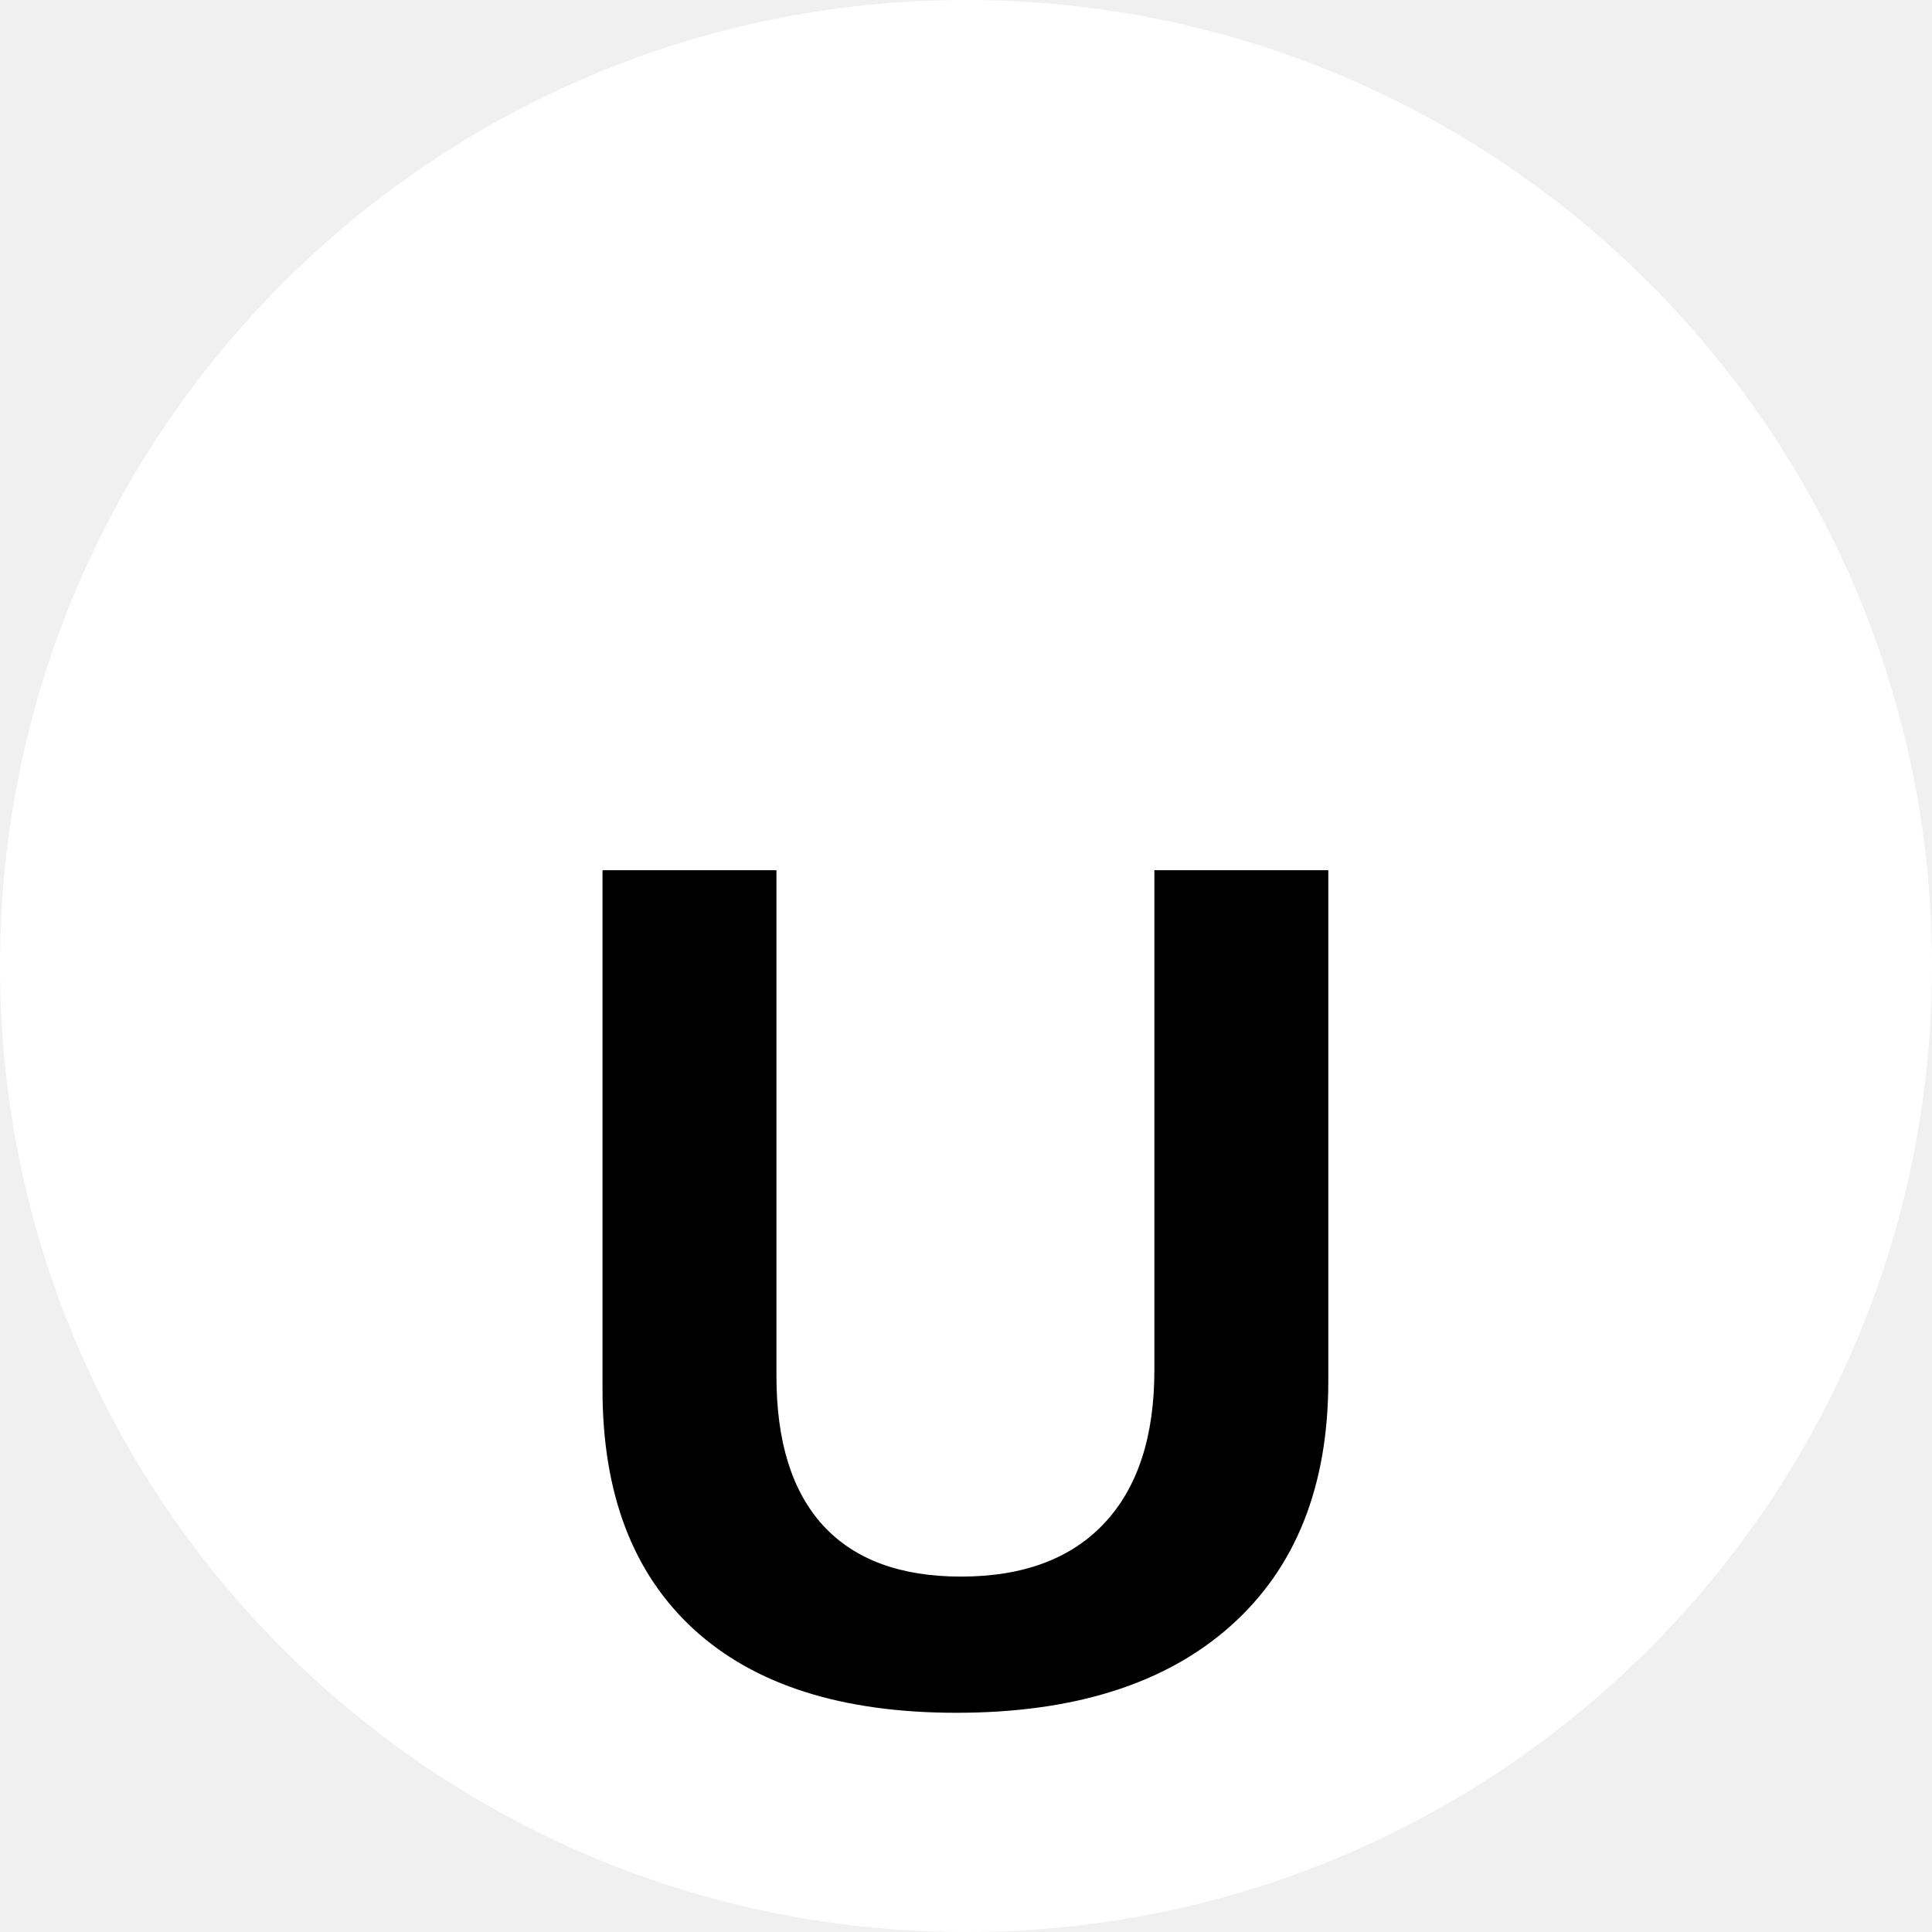
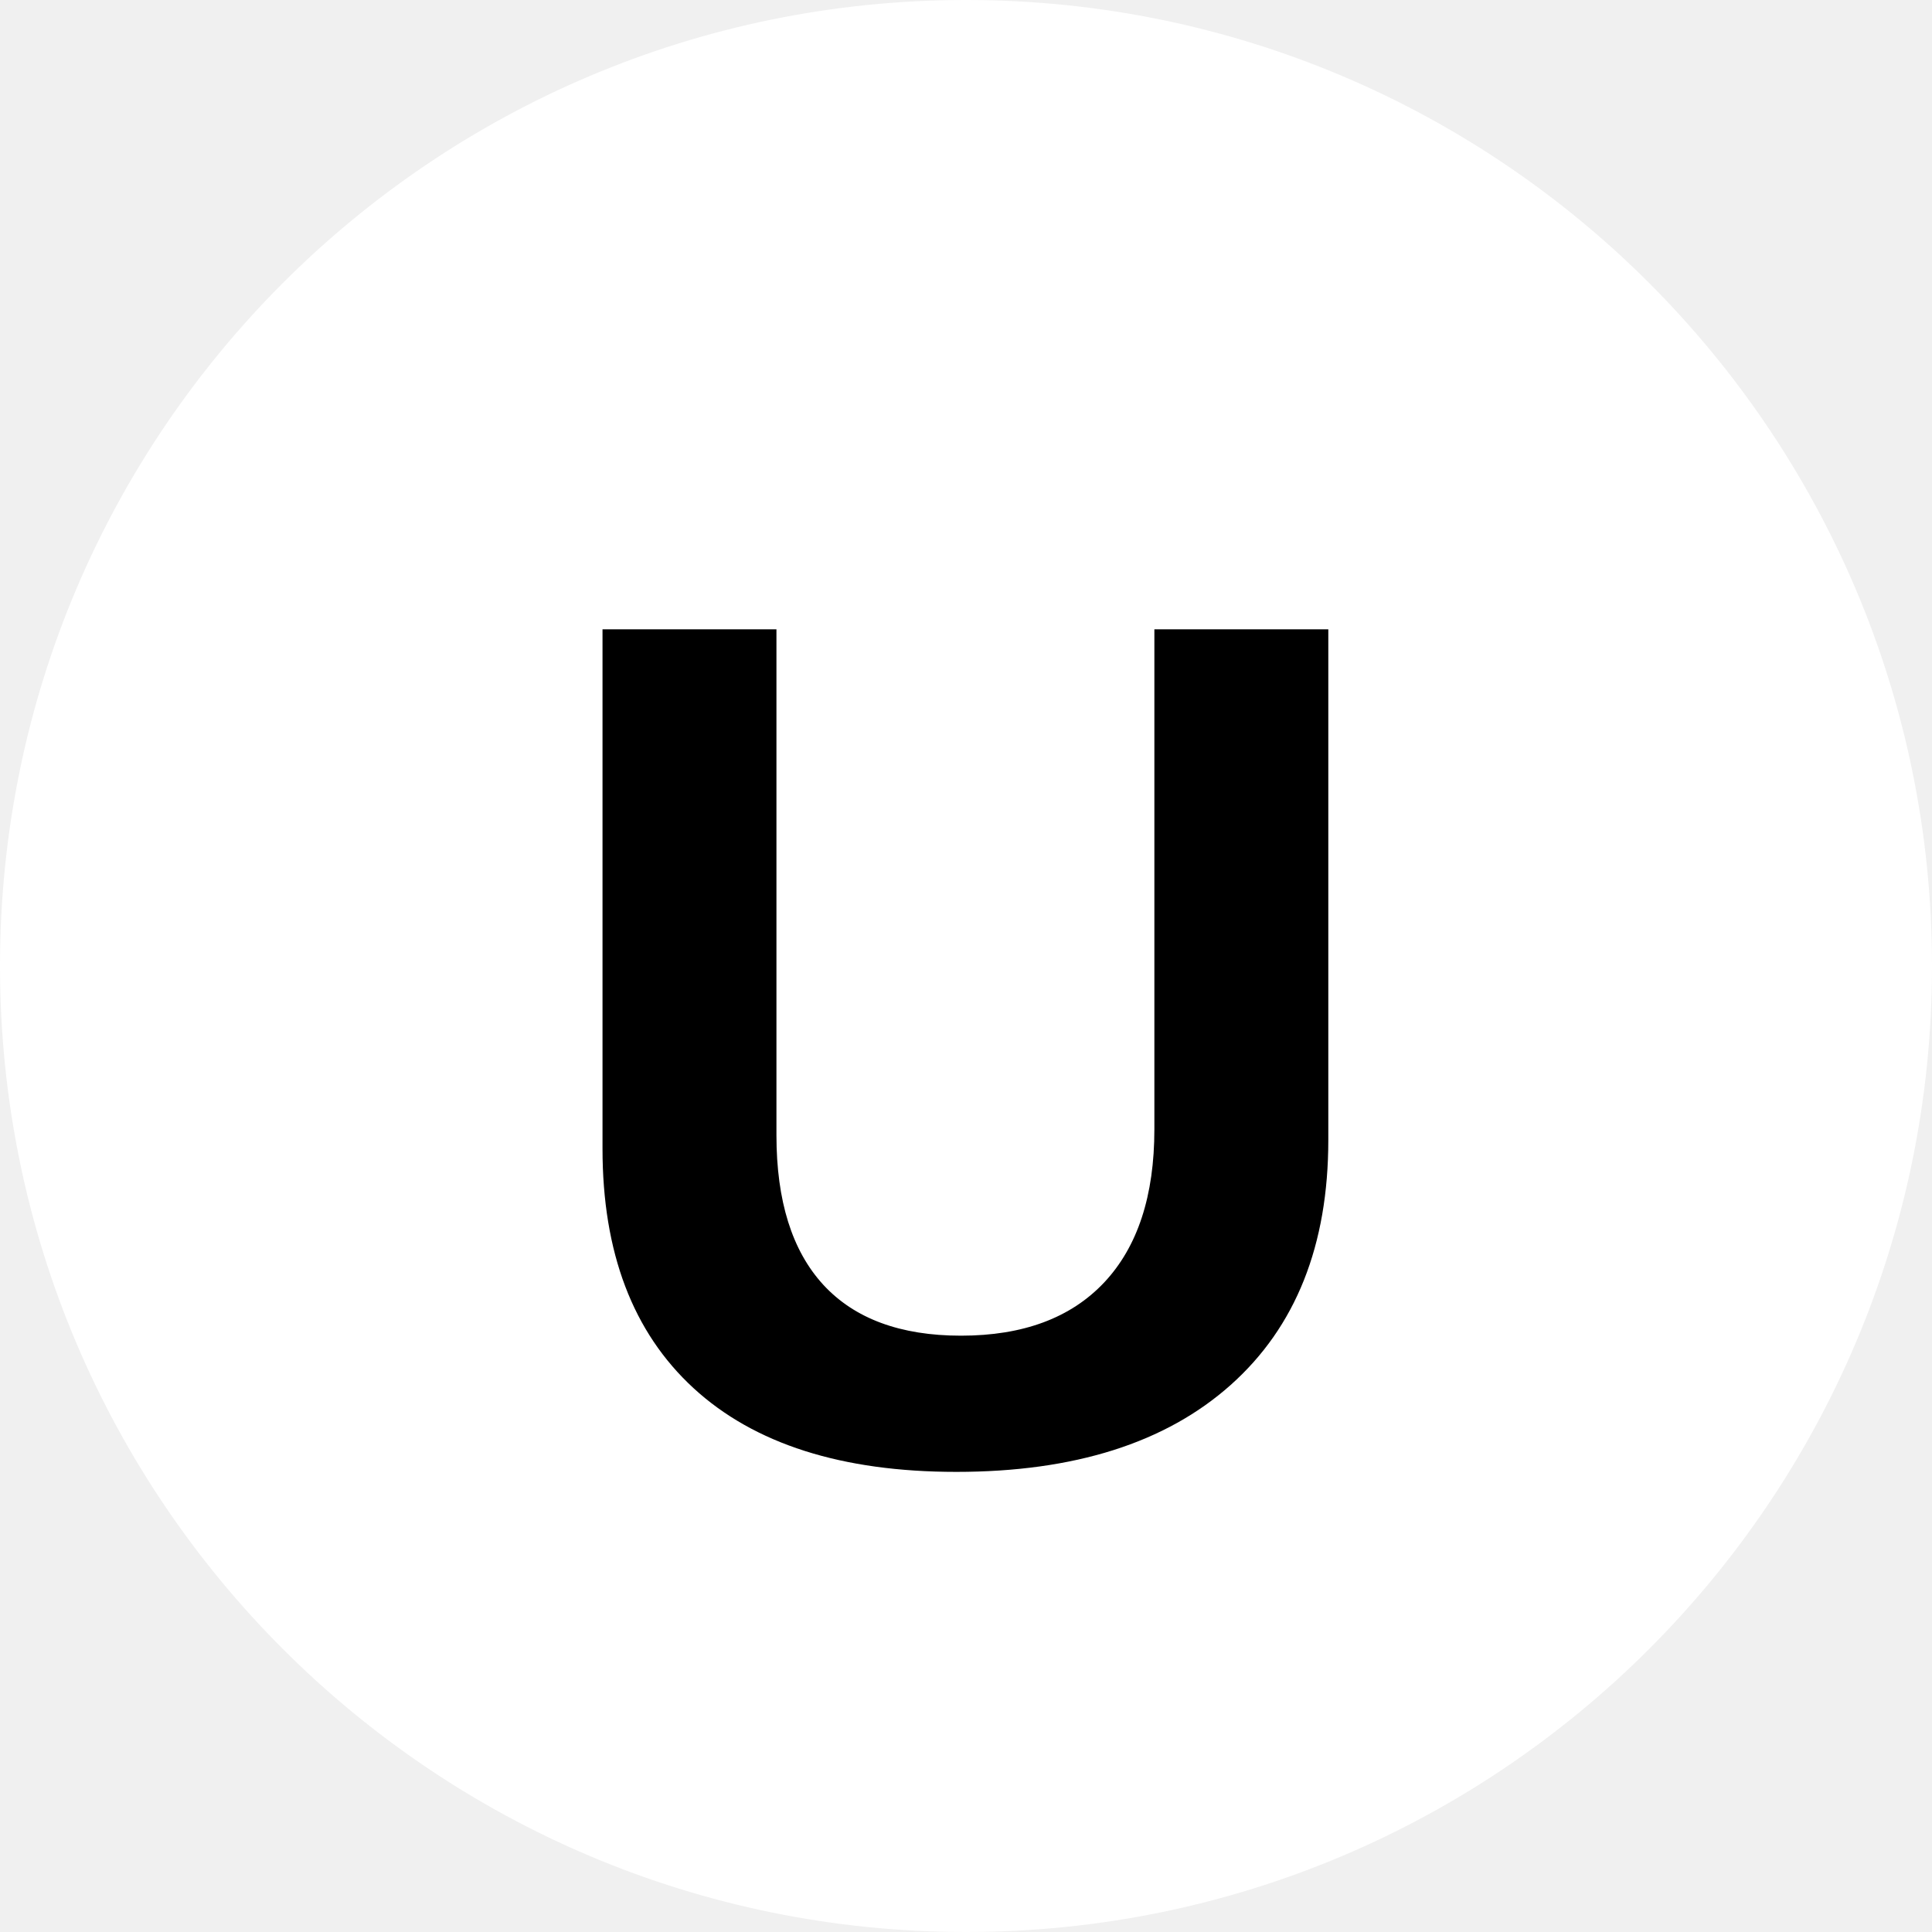
<svg xmlns="http://www.w3.org/2000/svg" width="256" height="256" viewBox="0 0 256 256" fill="none">
  <circle cx="128" cy="128" r="128" fill="#FFFFFF" />
-   <text x="128" y="180" font-family="Arial, sans-serif" font-size="160" font-weight="bold" fill="#000000" text-anchor="middle" dominant-baseline="middle">U</text>
+   <text x="128" y="138" font-family="Arial, sans-serif" font-size="160" font-weight="bold" fill="#000000" text-anchor="middle" dominant-baseline="central">U</text>
</svg>
